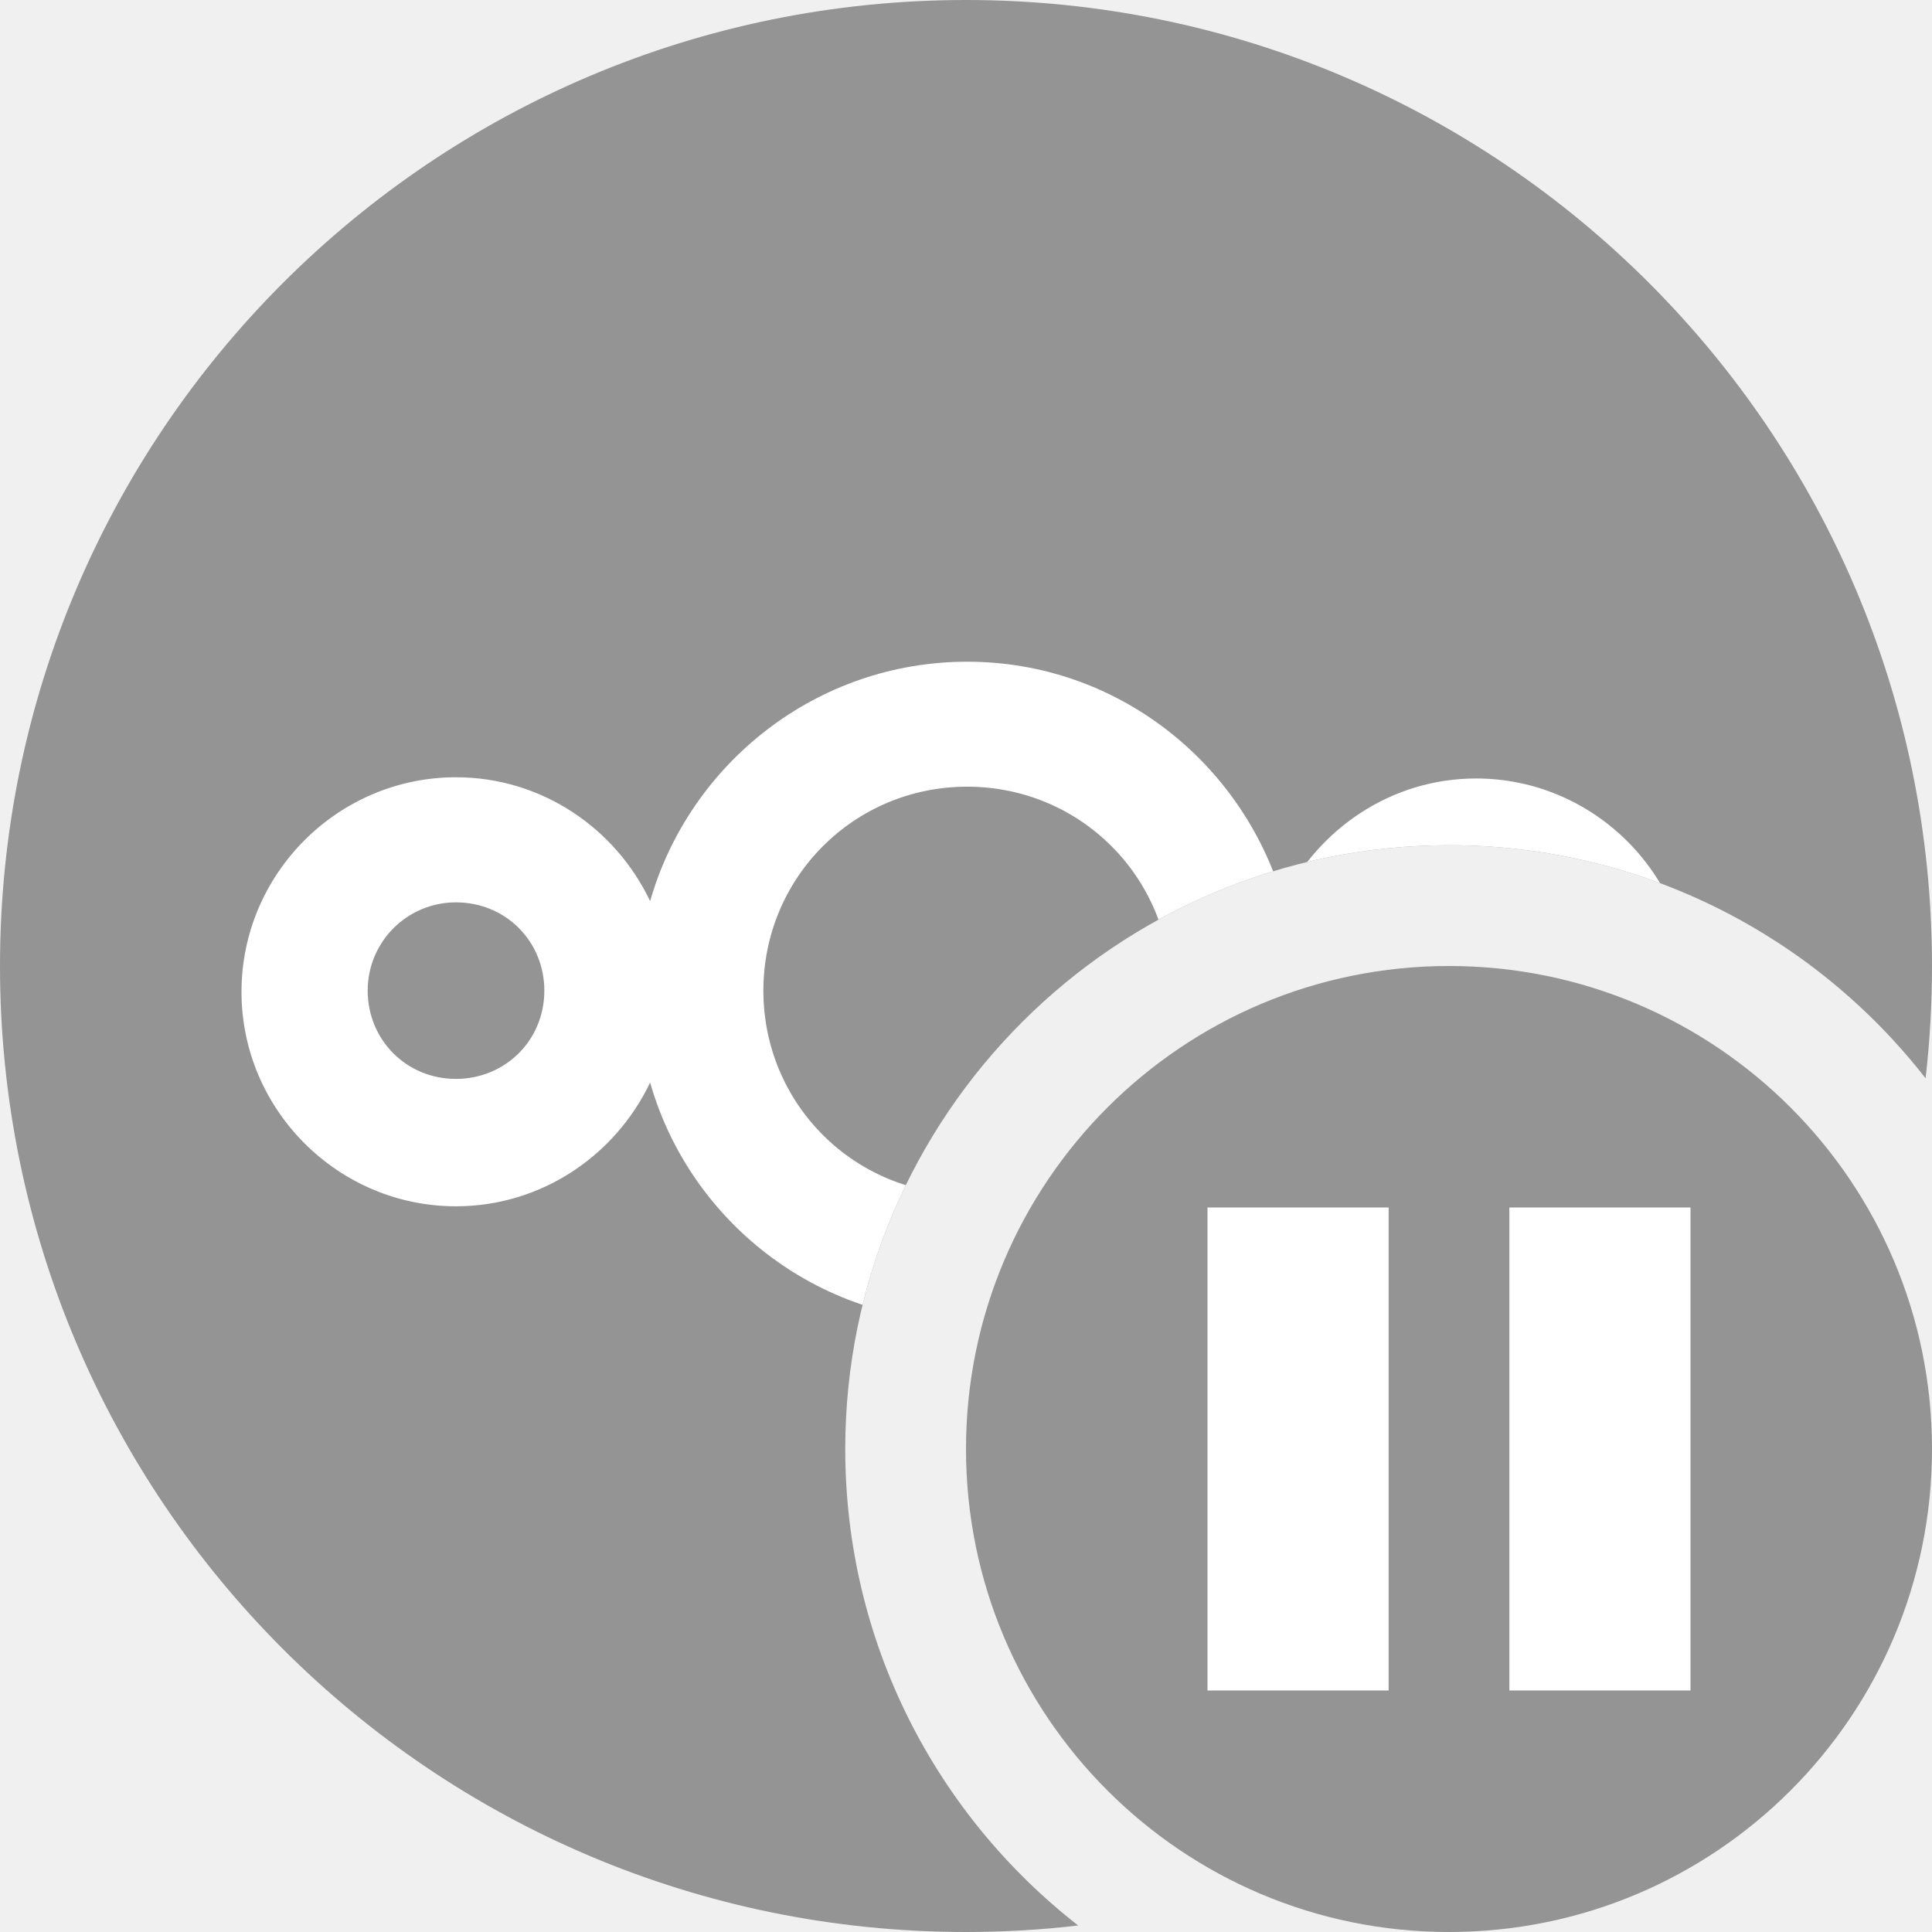
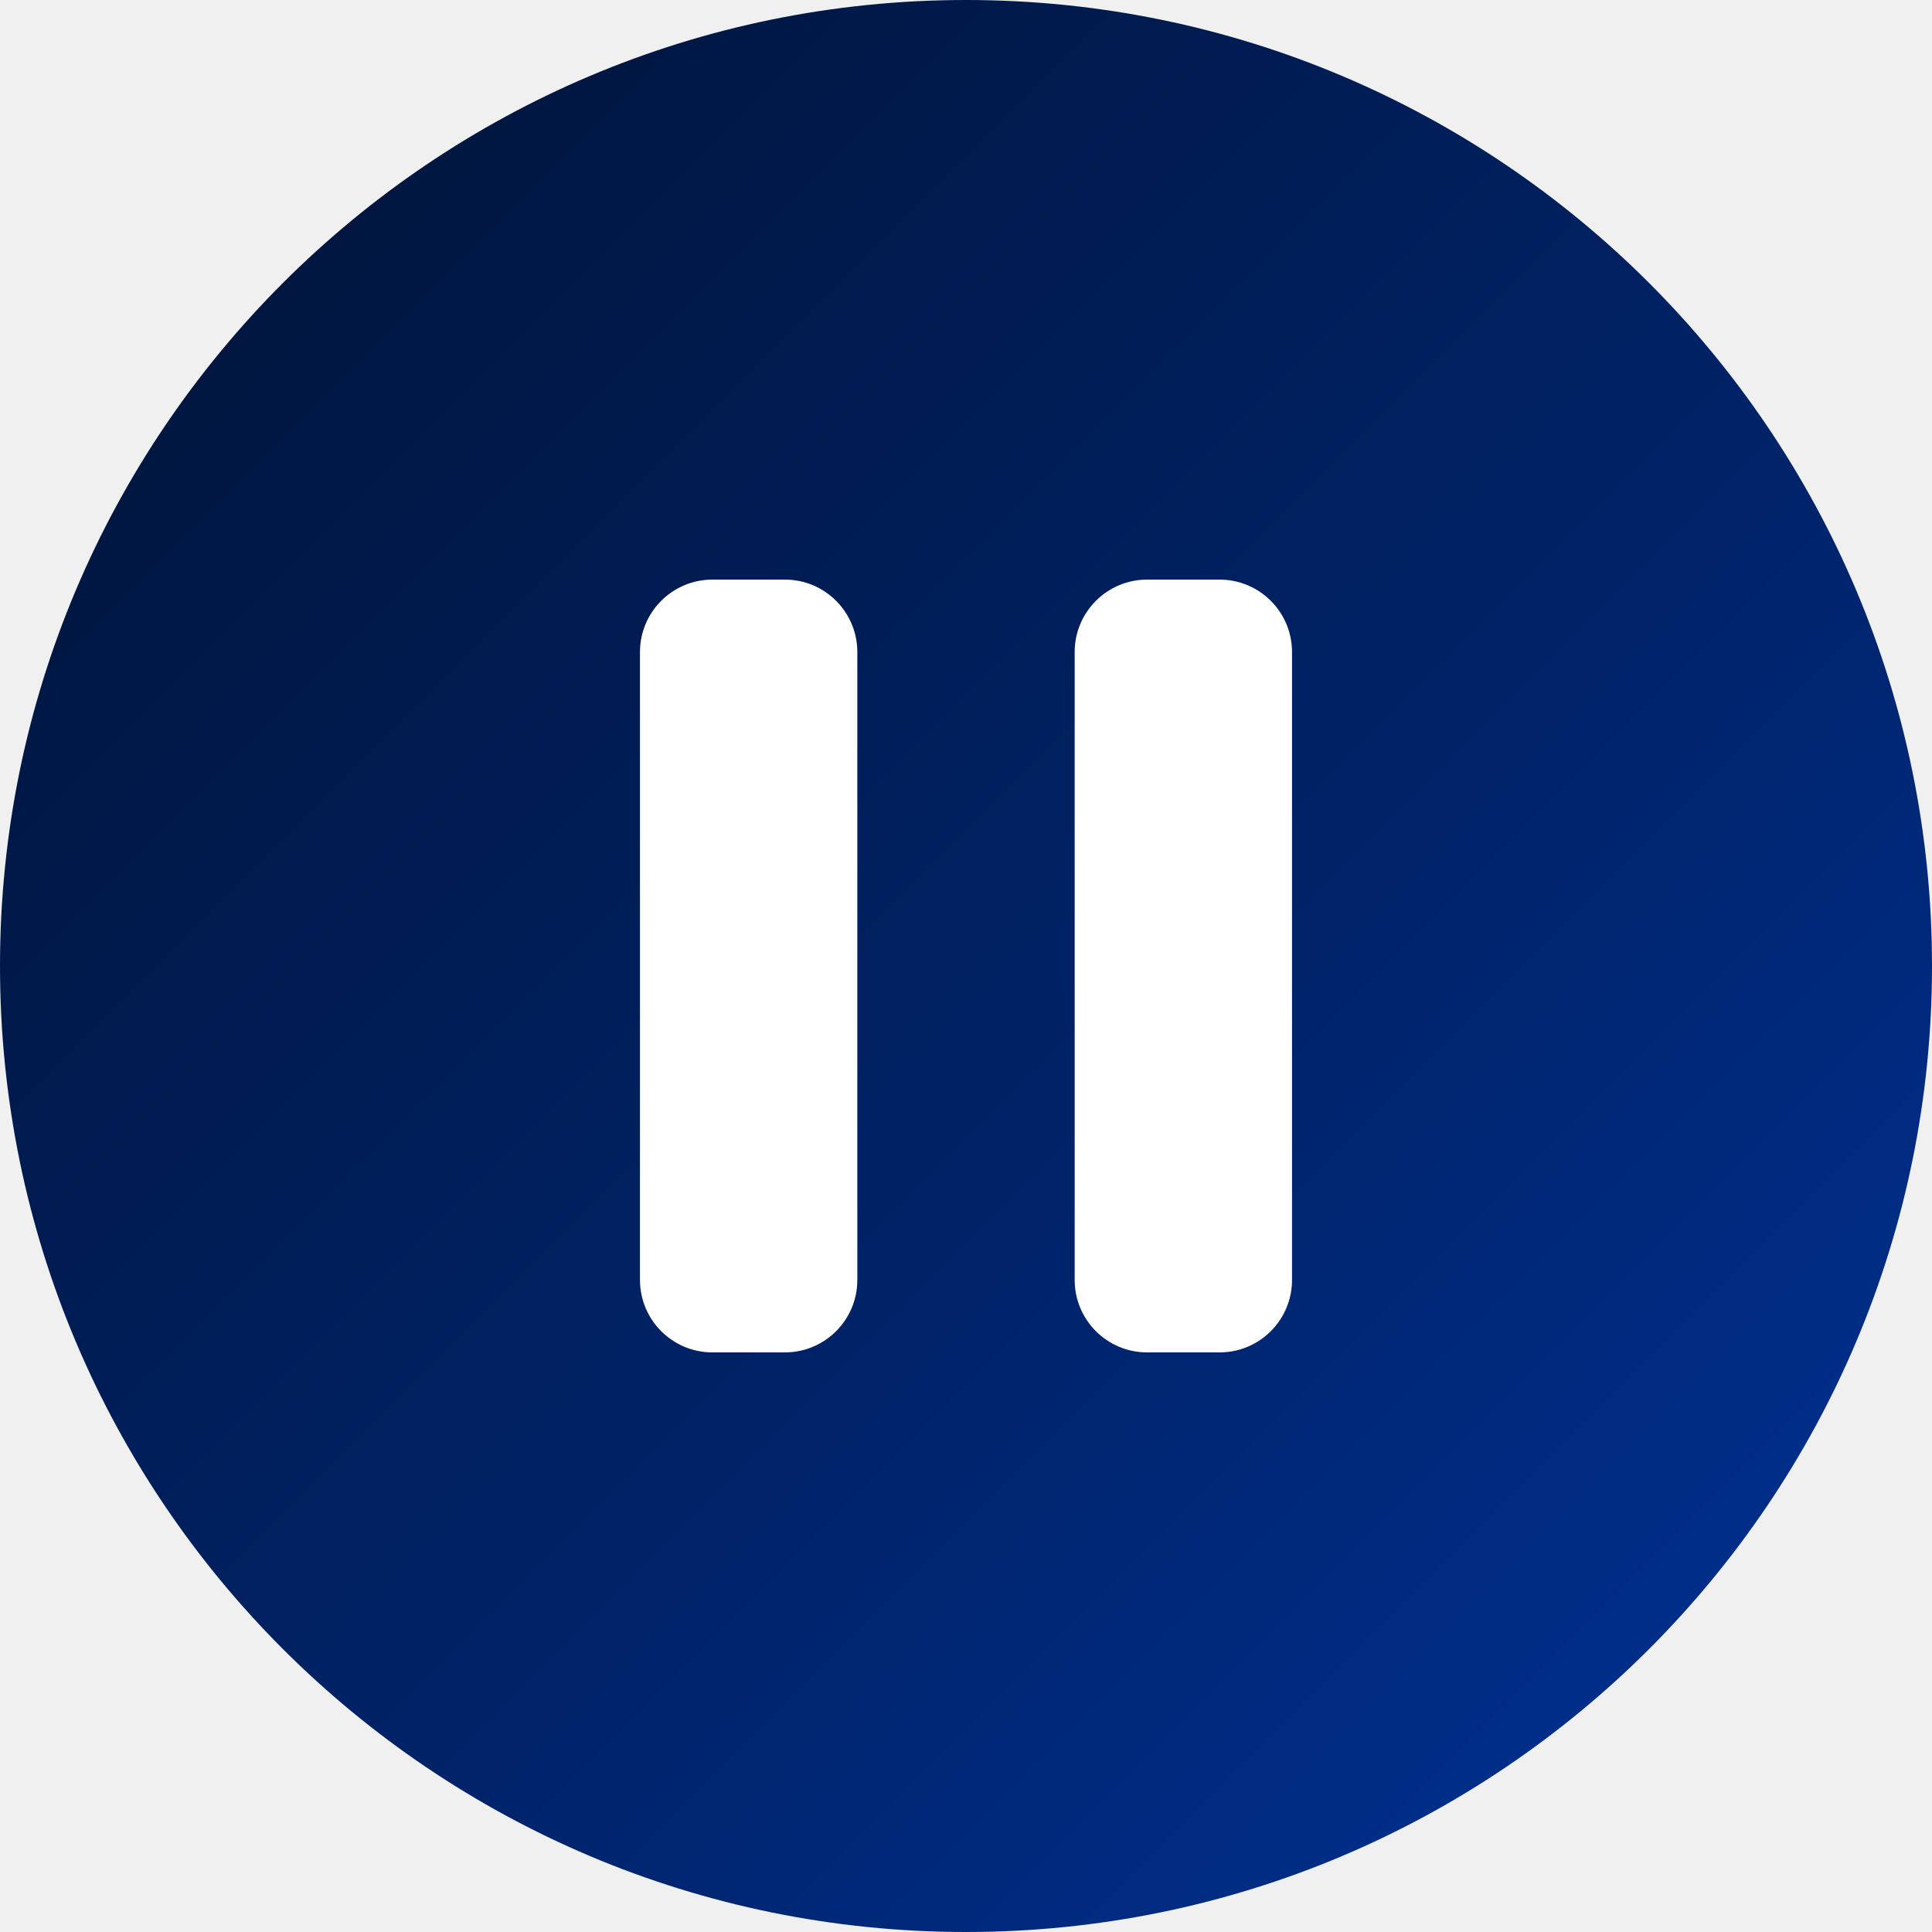
- <svg xmlns="http://www.w3.org/2000/svg" xmlns:xlink="http://www.w3.org/1999/xlink" width="16" height="16" viewBox="0 0 16 16">
+ <svg xmlns="http://www.w3.org/2000/svg" width="16" height="16" viewBox="0 0 16 16">
  <defs>
-     <path id="a" d="M8,0 C12.418,0 16,3.582 16,8 C16,8.315 15.982,8.625 15.947,8.93 C15.031,7.755 13.604,7 12,7 C9.239,7 7,9.239 7,12 C7,13.604 7.755,15.031 8.929,15.946 C8.625,15.982 8.315,16 8,16 C3.582,16 0,12.418 0,8 C0,3.582 3.582,0 8,0 Z" />
+     <linearGradient id="g" x1="0%" y1="0%" x2="100%" y2="100%">
+       <stop offset="0%" stop-color="#001233" />
+       <stop offset="55%" stop-color="#002266" />
+       <stop offset="100%" stop-color="#003399" />
+     </linearGradient>
  </defs>
-   <g fill="none" fill-rule="evenodd">
-     <g transform="translate(8 8)">
-       <circle cx="4" cy="4" r="4" fill="#949494" />
-       <path fill="#FFF" d="M2,2 L3.5,2 L3.5,6 L2,6 Z M4.5,2 L6,2 L6,6 L4.5,6 Z" />
-     </g>
-     <mask id="b" fill="#fff">
-       <use xlink:href="#a" />
-     </mask>
-     <use xlink:href="#a" fill="#949494" />
-     <path fill="#FFF" fill-rule="nonzero" d="M8.01,5.48 C6.766,5.48 5.711,6.319 5.384,7.463 C5.098,6.86 4.487,6.437 3.776,6.437 C2.799,6.437 2,7.236 2,8.214 C2,9.191 2.799,9.99 3.776,9.99 C4.487,9.99 5.098,9.566 5.384,8.965 C5.711,10.111 6.766,10.947 8.01,10.947 C9.244,10.947 10.289,10.118 10.626,8.993 C10.912,9.586 11.523,10 12.224,10 C13.201,10 14,9.201 14,8.224 C14,7.246 13.201,6.447 12.224,6.447 C11.523,6.447 10.922,6.862 10.626,7.455 C10.289,6.309 9.244,5.48 8.01,5.48 Z M8.01,6.515 C8.947,6.515 9.698,7.267 9.698,8.204 C9.698,9.141 8.947,9.892 8.01,9.892 C7.073,9.892 6.322,9.141 6.322,8.204 C6.322,7.267 7.073,6.515 8.01,6.515 Z M3.776,7.473 C4.191,7.473 4.508,7.799 4.508,8.204 C4.508,8.618 4.181,8.935 3.776,8.935 C3.362,8.935 3.045,8.608 3.045,8.204 C3.045,7.799 3.372,7.473 3.776,7.473 Z M12.224,7.473 C12.638,7.473 12.955,7.799 12.955,8.204 C12.955,8.618 12.628,8.935 12.224,8.935 C11.809,8.935 11.492,8.608 11.492,8.204 C11.482,7.799 11.809,7.473 12.224,7.473 Z" mask="url(#b)" />
-   </g>
+   <circle cx="8" cy="8" r="8" fill="url(#g)" />
+   <rect x="5.3" y="4.8" width="1.8" height="6.4" rx="0.6" fill="#fff" />
+   <rect x="8.9" y="4.8" width="1.8" height="6.4" rx="0.6" fill="#fff" />
</svg>
